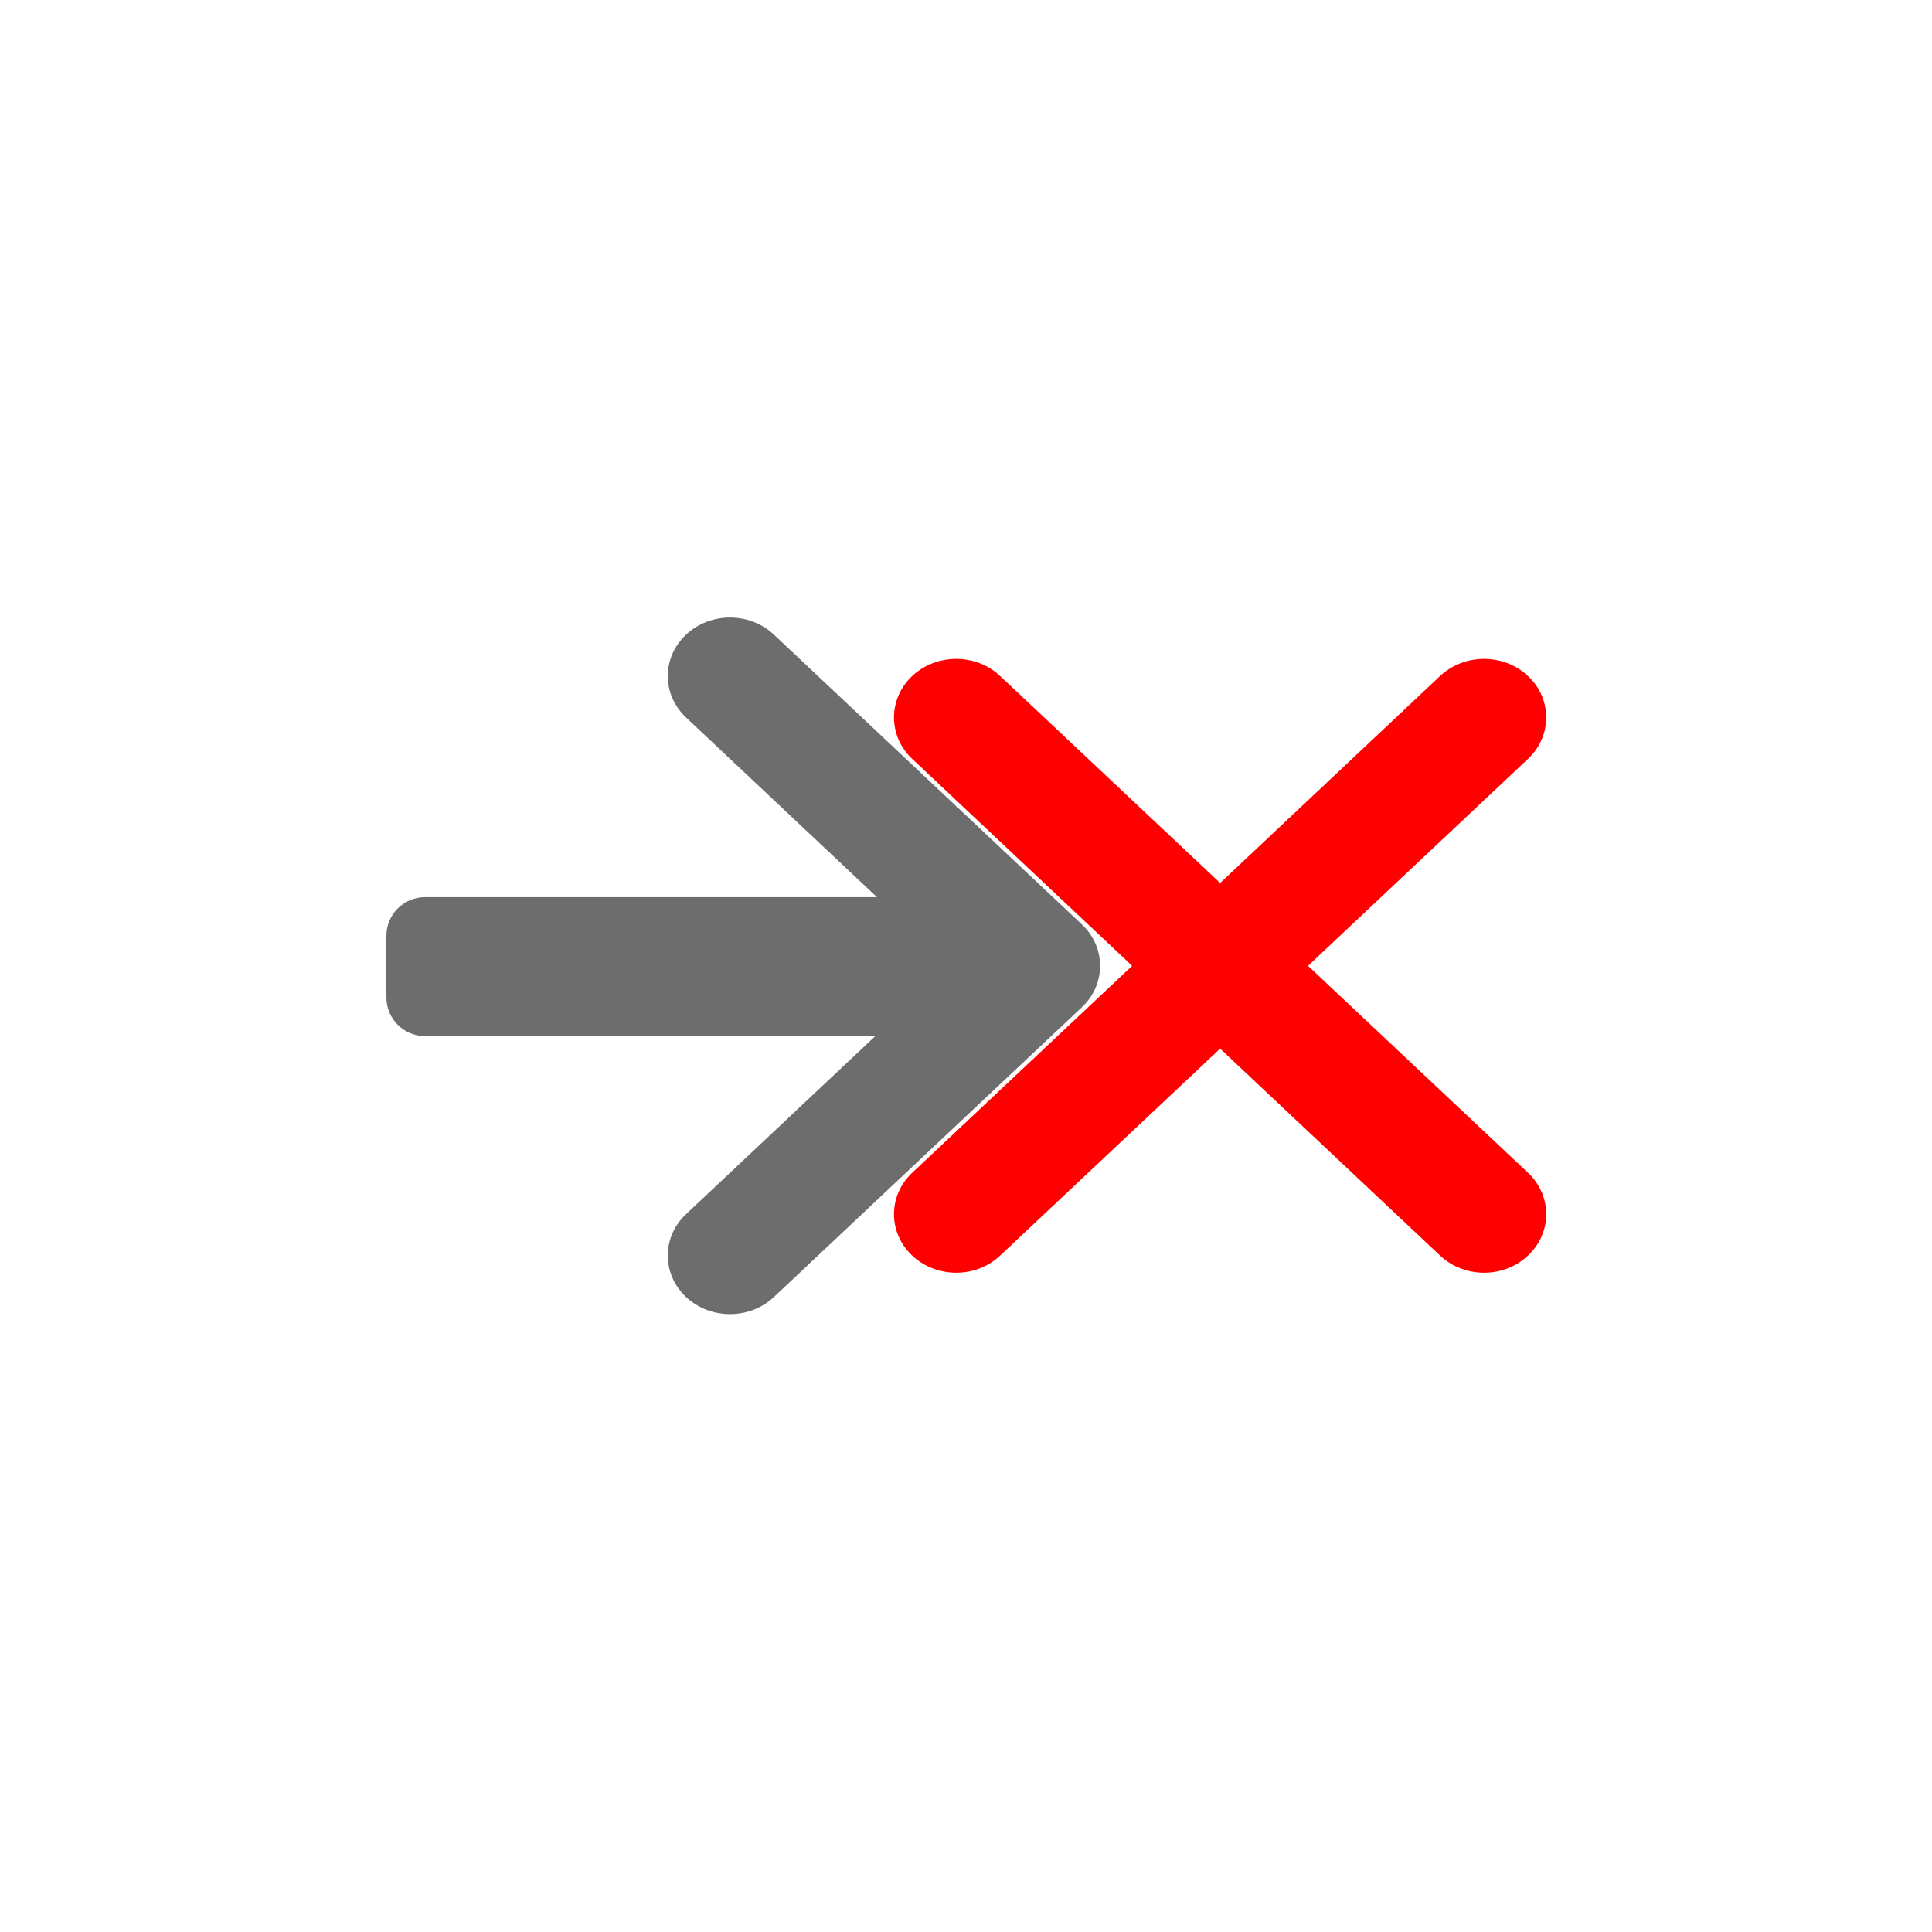
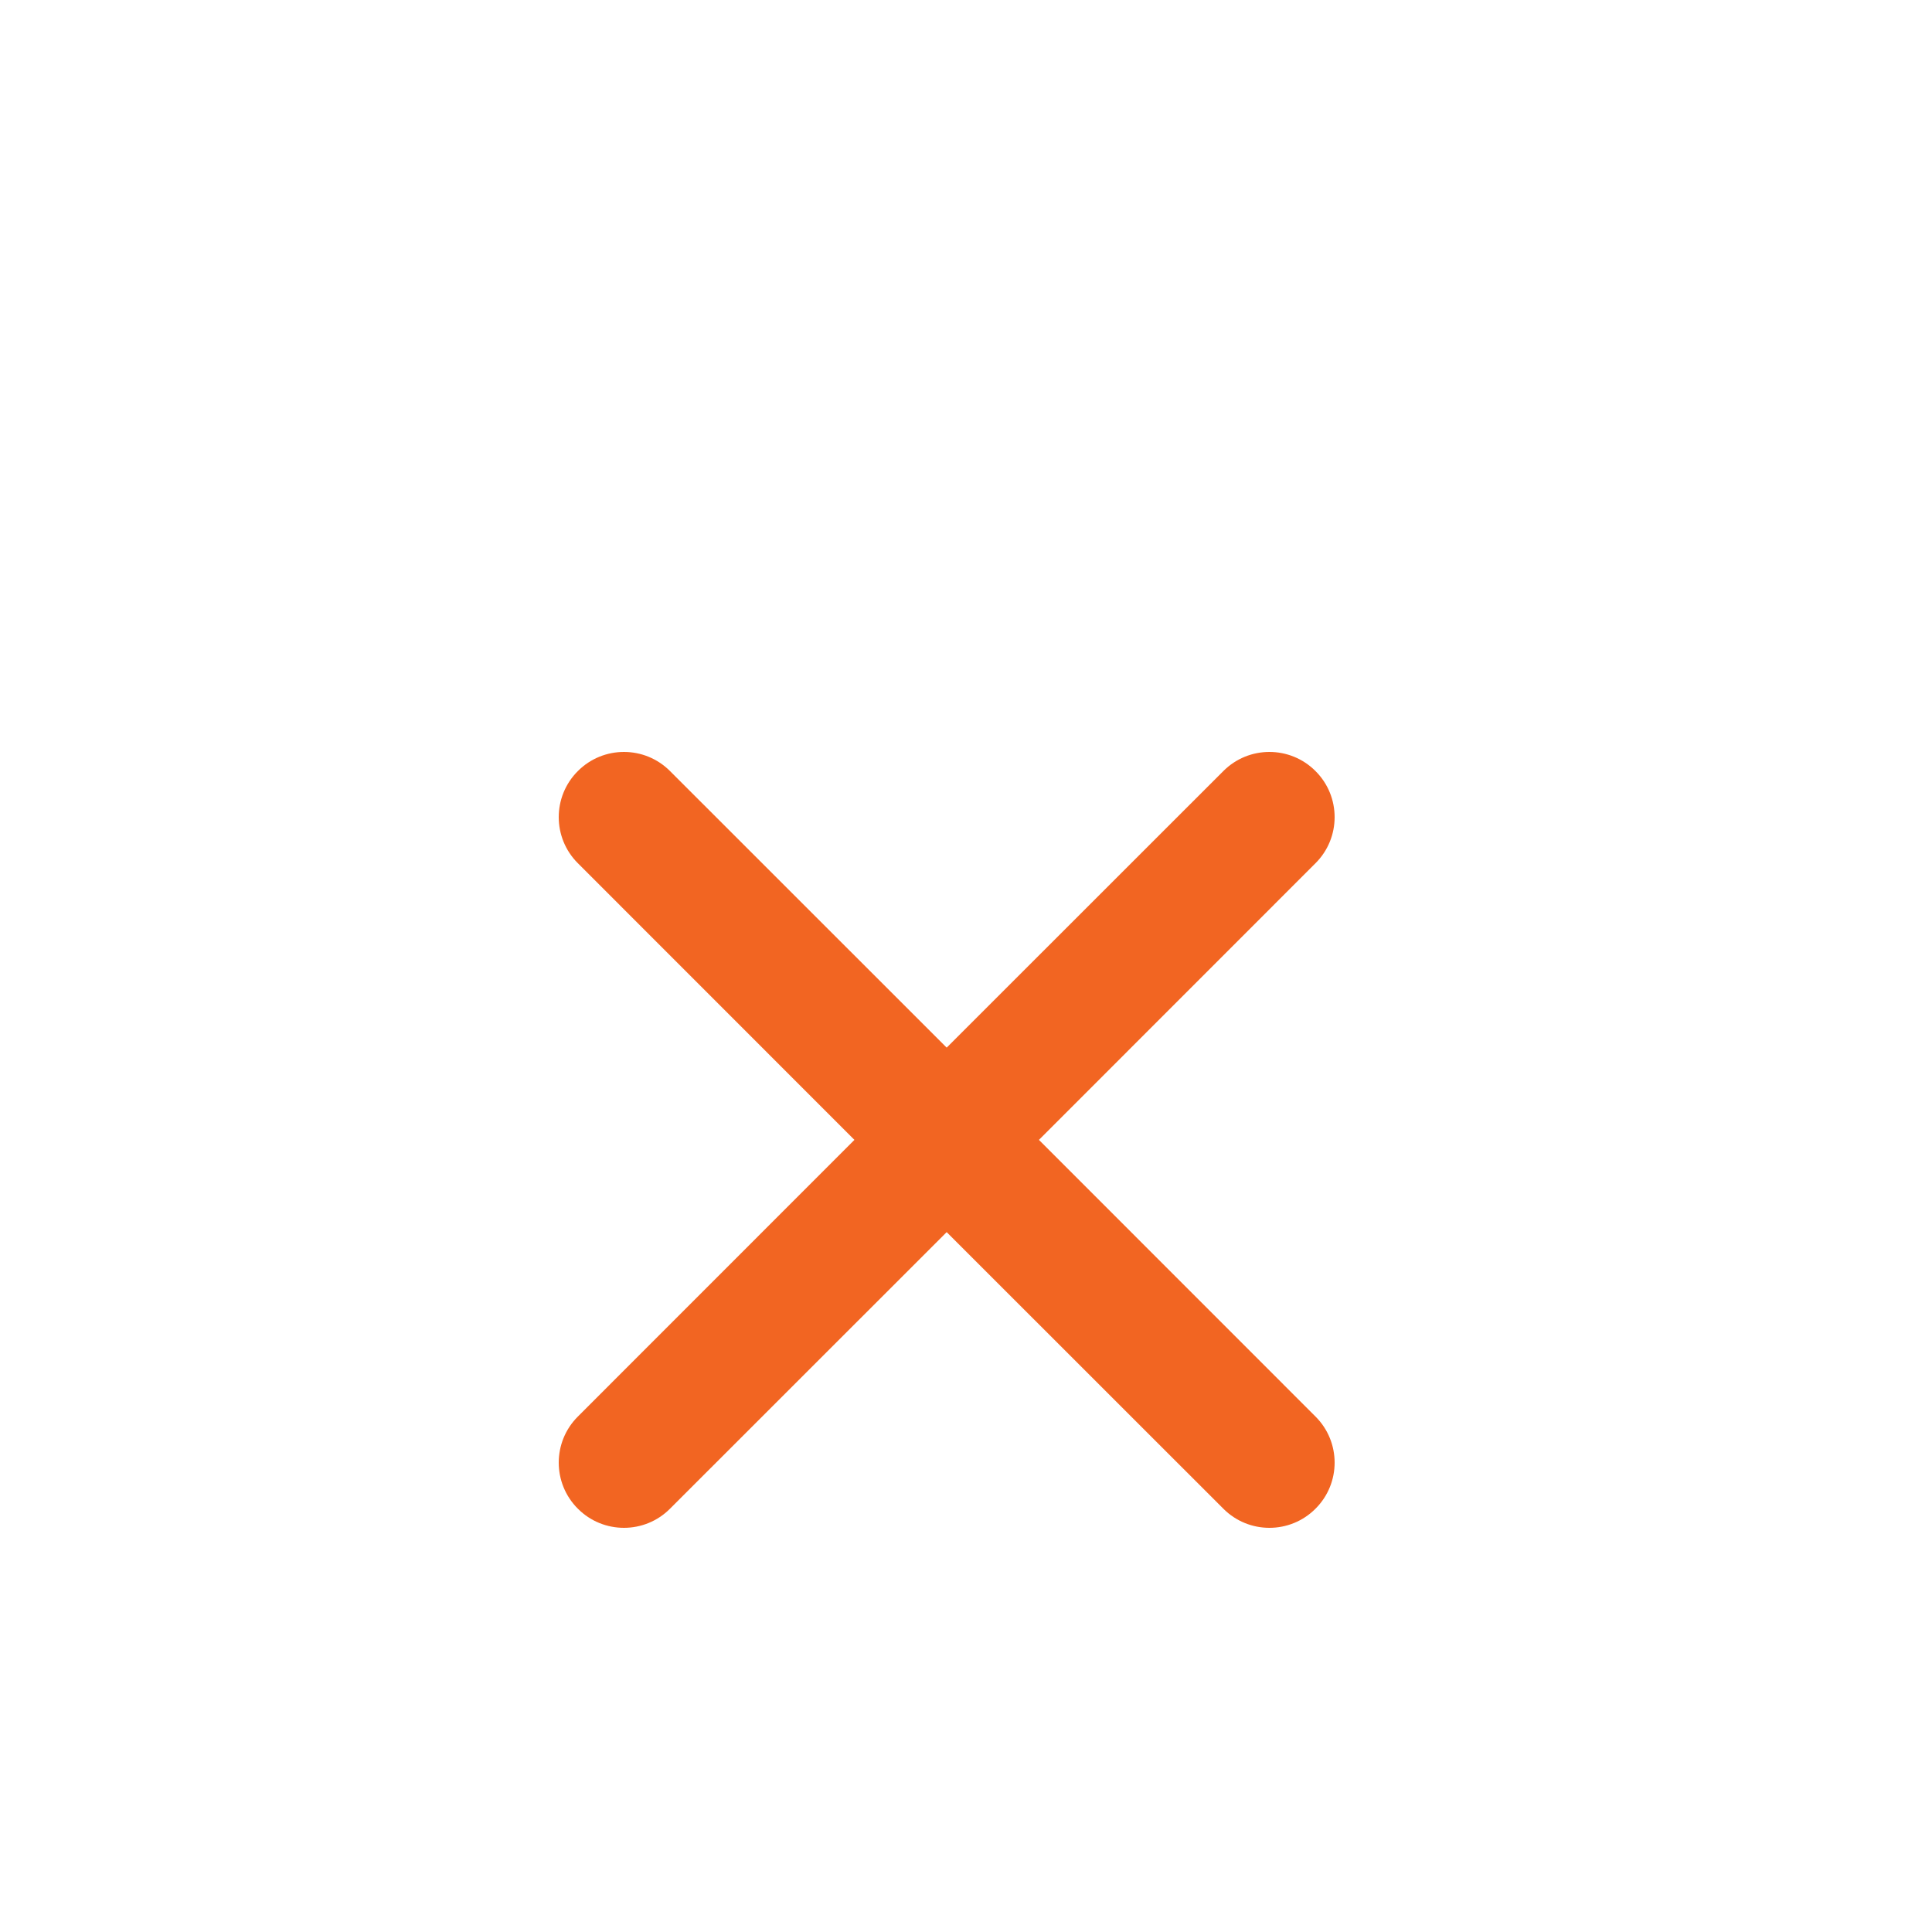
- <svg xmlns="http://www.w3.org/2000/svg" preserveAspectRatio="xMidYMid" width="22" height="22" viewBox="0 0 22 22">
+ <svg xmlns="http://www.w3.org/2000/svg" preserveAspectRatio="xMidYMid" width="20" height="20" viewBox="0 0 20 20">
  <defs>
    <style>
      .cls-1 {
-         fill: red;
-       }
- 
-       .cls-1, .cls-2 {
+         fill: #f26522;
        fill-rule: evenodd;
-       }
- 
-       .cls-2 {
-         fill: #6d6d6d;
      }
    </style>
  </defs>
-   <path d="M14.895,10.998 L17.400,13.355 C17.676,13.615 17.676,14.037 17.400,14.297 C17.123,14.558 16.675,14.558 16.398,14.297 L13.894,11.941 L11.389,14.297 C11.113,14.558 10.664,14.558 10.387,14.297 C10.111,14.037 10.111,13.615 10.387,13.355 L12.892,10.998 L10.387,8.641 C10.111,8.381 10.111,7.959 10.387,7.698 C10.664,7.438 11.113,7.438 11.389,7.698 L13.894,10.055 L16.398,7.698 C16.675,7.438 17.123,7.438 17.400,7.698 C17.676,7.959 17.676,8.381 17.400,8.641 L14.895,10.998 Z" class="cls-1" />
-   <path d="M12.320,11.469 L8.813,14.769 C8.537,15.029 8.088,15.029 7.812,14.769 C7.535,14.508 7.535,14.086 7.812,13.826 L9.967,11.798 L4.840,11.798 C4.597,11.798 4.400,11.601 4.400,11.358 L4.400,10.656 C4.400,10.413 4.597,10.216 4.840,10.216 L9.986,10.216 L7.812,8.170 C7.535,7.909 7.535,7.487 7.812,7.227 C8.088,6.967 8.537,6.967 8.813,7.227 L12.320,10.527 C12.596,10.787 12.596,11.209 12.320,11.469 Z" class="cls-2" />
+   <path d="M10.755,11.800 L13.618,14.664 C13.882,14.927 13.882,15.355 13.618,15.618 C13.355,15.882 12.927,15.882 12.664,15.618 L9.800,12.755 L6.936,15.618 C6.673,15.882 6.245,15.882 5.982,15.618 C5.718,15.355 5.718,14.927 5.982,14.664 L8.845,11.800 L5.982,8.936 C5.718,8.673 5.718,8.245 5.982,7.982 C6.245,7.718 6.673,7.718 6.936,7.982 L9.800,10.845 L12.664,7.982 C12.927,7.718 13.355,7.718 13.618,7.982 C13.882,8.245 13.882,8.673 13.618,8.936 L10.755,11.800 Z" class="cls-1" />
</svg>
